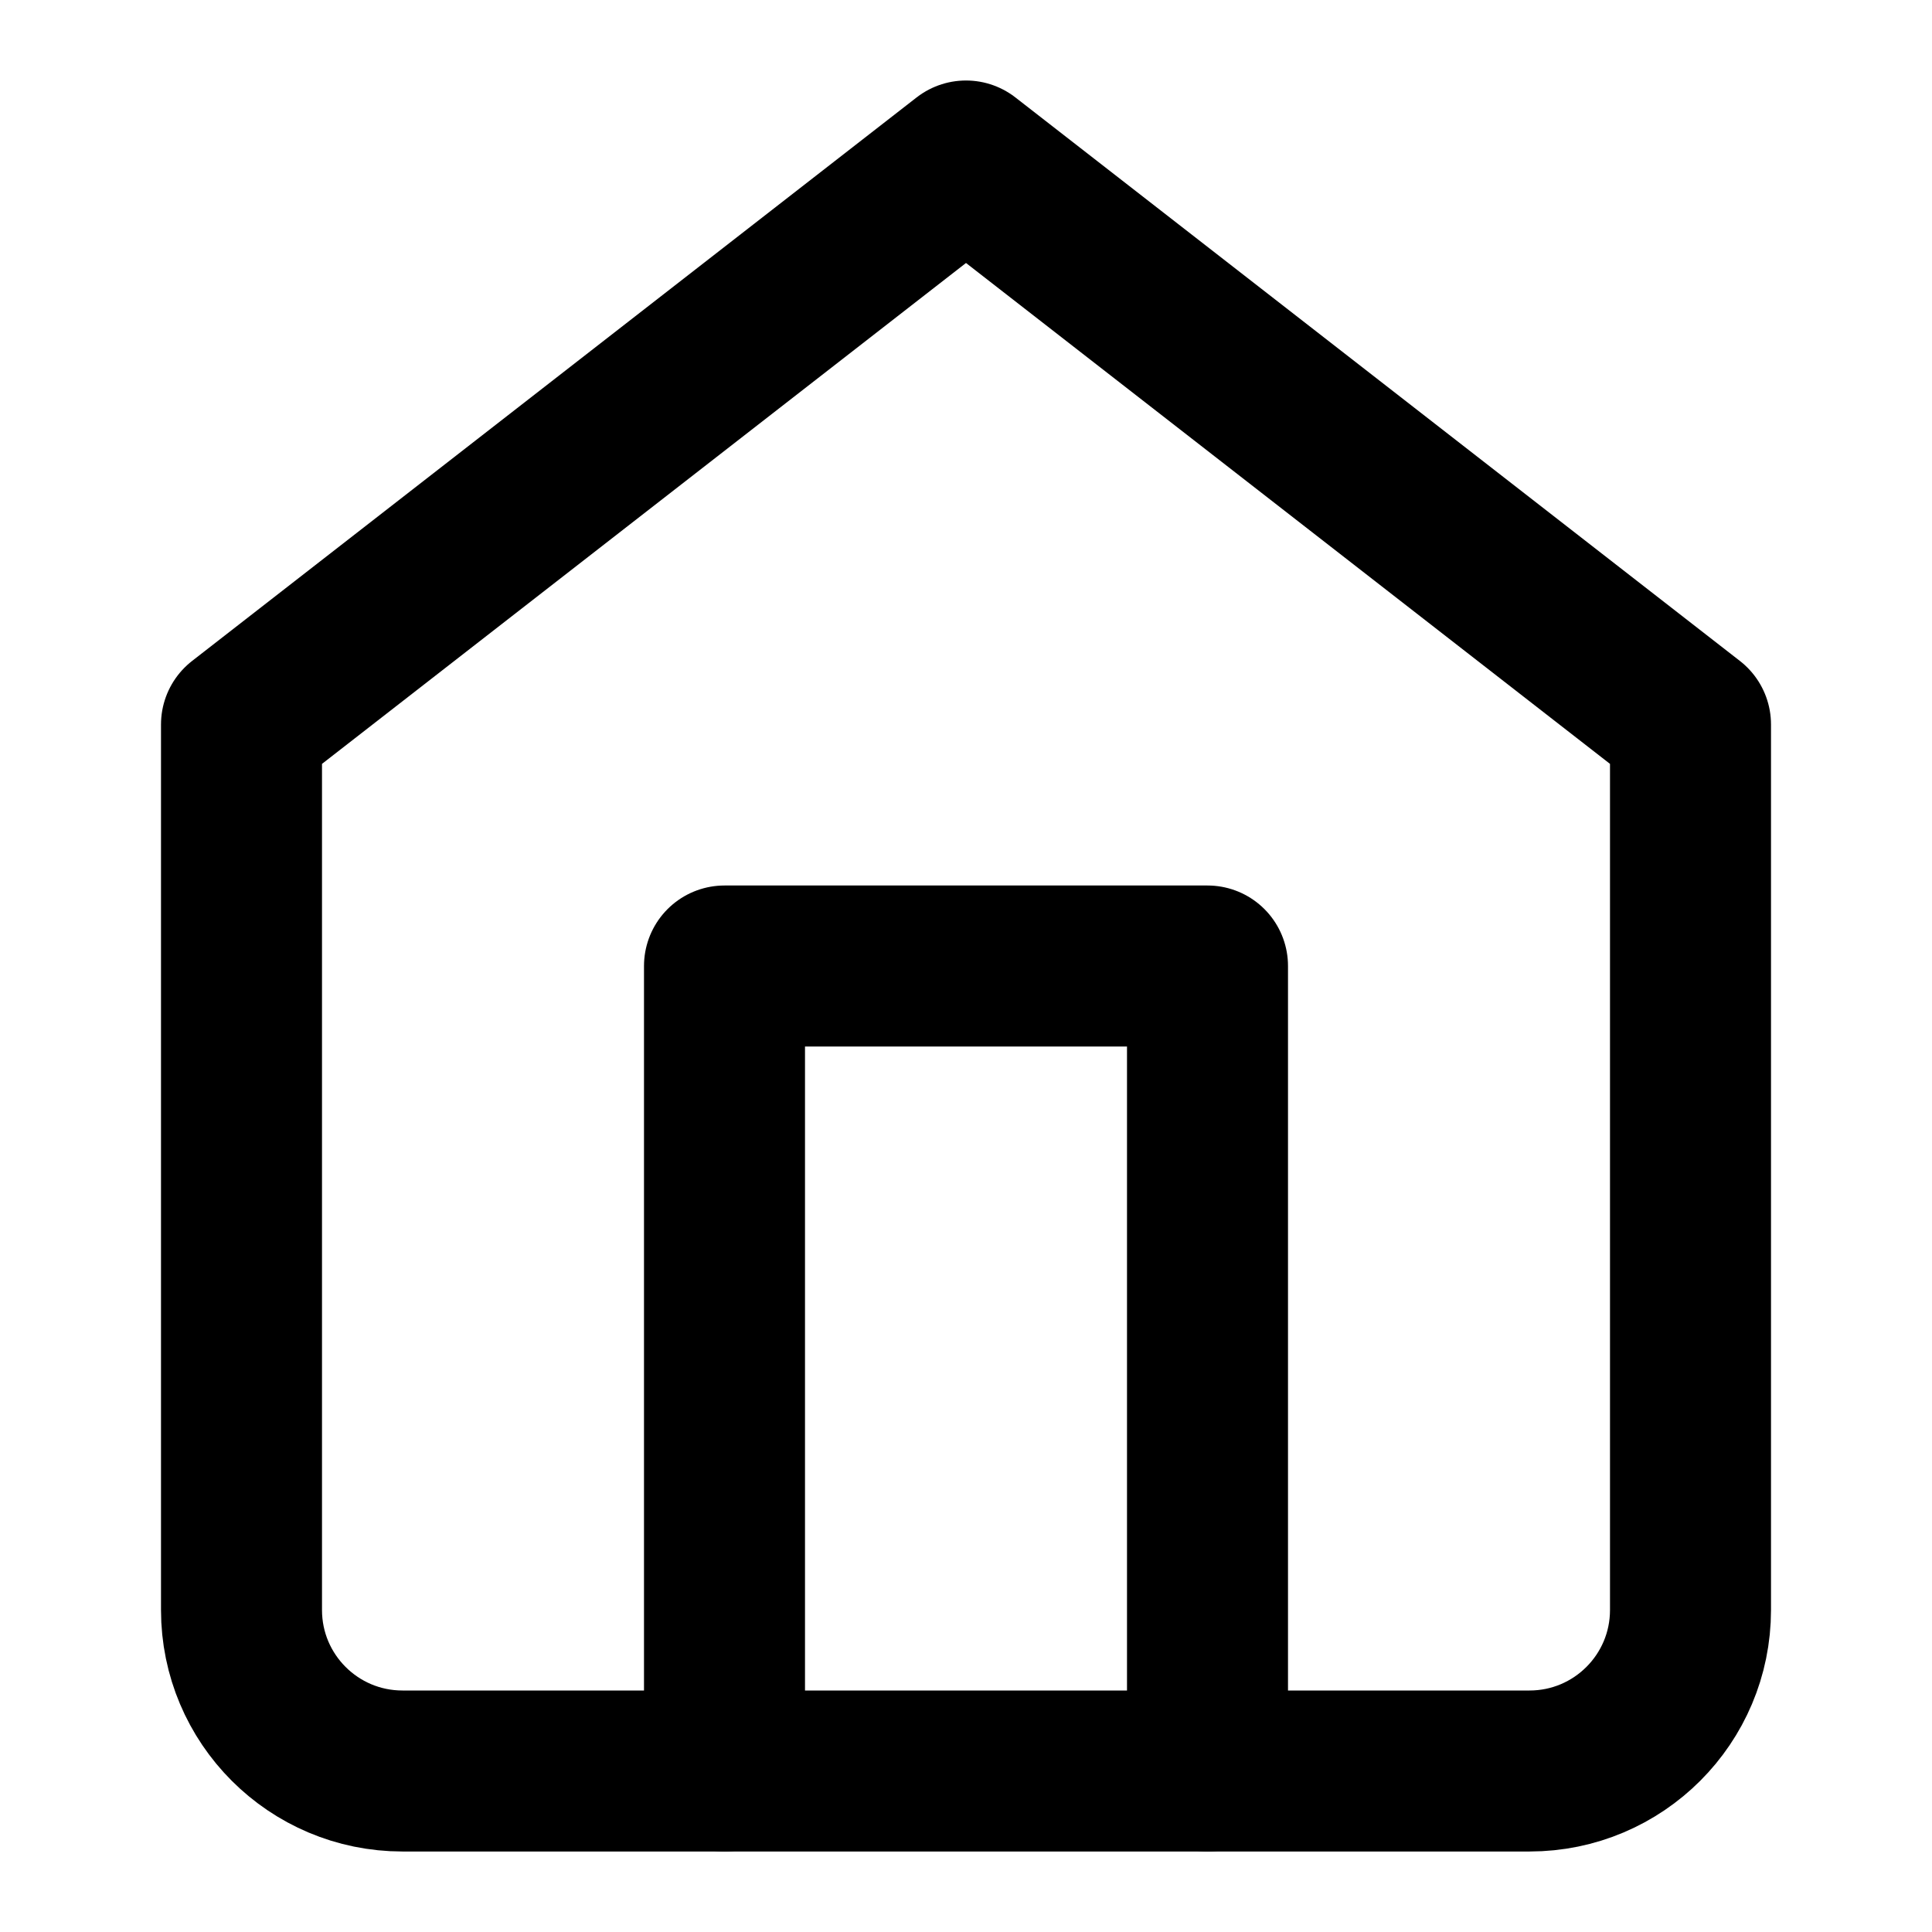
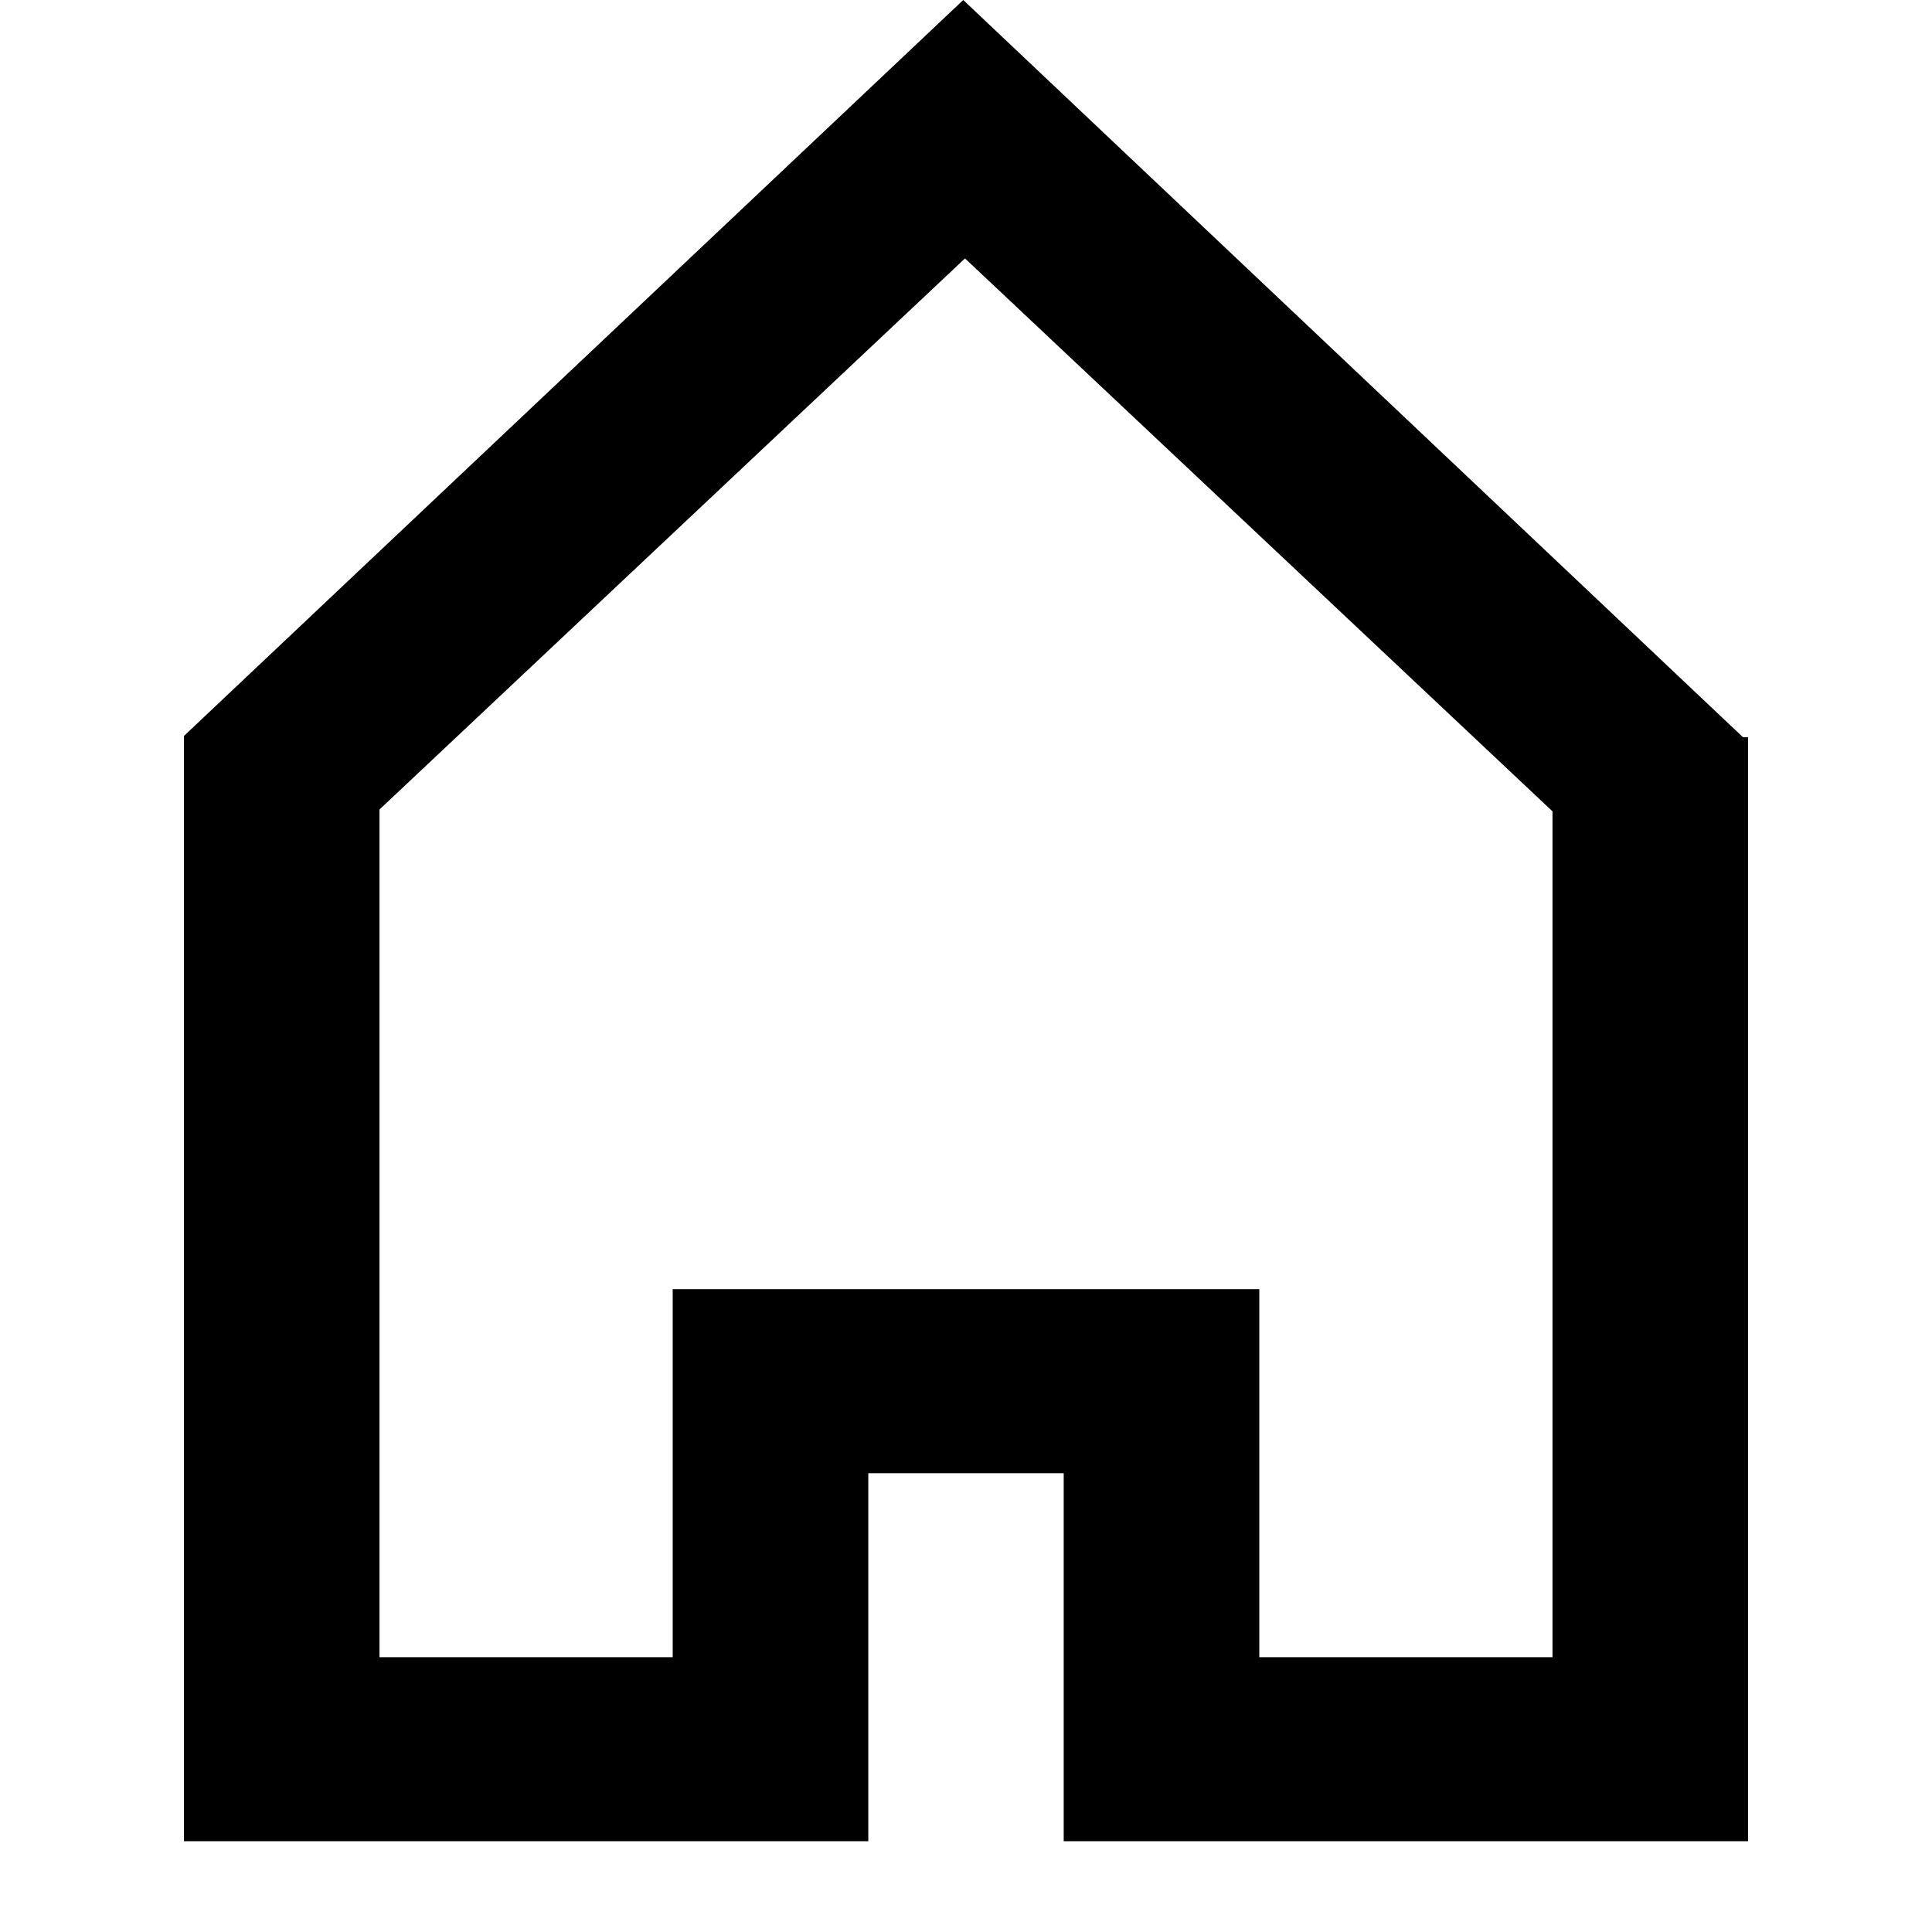
- <svg xmlns="http://www.w3.org/2000/svg" width="24" height="24" viewBox="0 0 24 24" fill="none" stroke="currentColor" stroke-width="2" stroke-linecap="round" stroke-linejoin="round" class="feather feather-home">
-   <path d="M3 9l9-7 9 7v11a2 2 0 0 1-2 2H5a2 2 0 0 1-2-2z" />
-   <polyline points="9 22 9 12 15 12 15 22" />
+ <svg xmlns="http://www.w3.org/2000/svg" width="800px" height="800px" viewBox="-2 0 21 21" version="1.1">
+   <defs>
+ 
+ </defs>
+   <g id="Page-1" stroke="none" stroke-width="1" fill="none" fill-rule="evenodd">
+     <g id="Dribbble-Light-Preview" transform="translate(-381, -720)" fill="#000000">
+       <g id="icons" transform="translate(56, 160)">
+         <path d="M339.875,578.013 L336.688,578.013 L336.688,574.013 L330.312,574.013 L330.312,578.013 L327.125,578.013 L327.125,568.799 L333.489,562.809 L339.875,568.819 L339.875,578.013 Z M341.945,568.013 L333.47,560 L325,567.999 L325,580.013 L332.438,580.013 L332.438,576.013 L334.562,576.013 L334.562,580.013 L342,580.013 L342,579.983 L342,568.013 L341.945,568.013 Z" id="home-[#1392]">
+ 
+ </path>
+       </g>
+     </g>
+   </g>
</svg>
